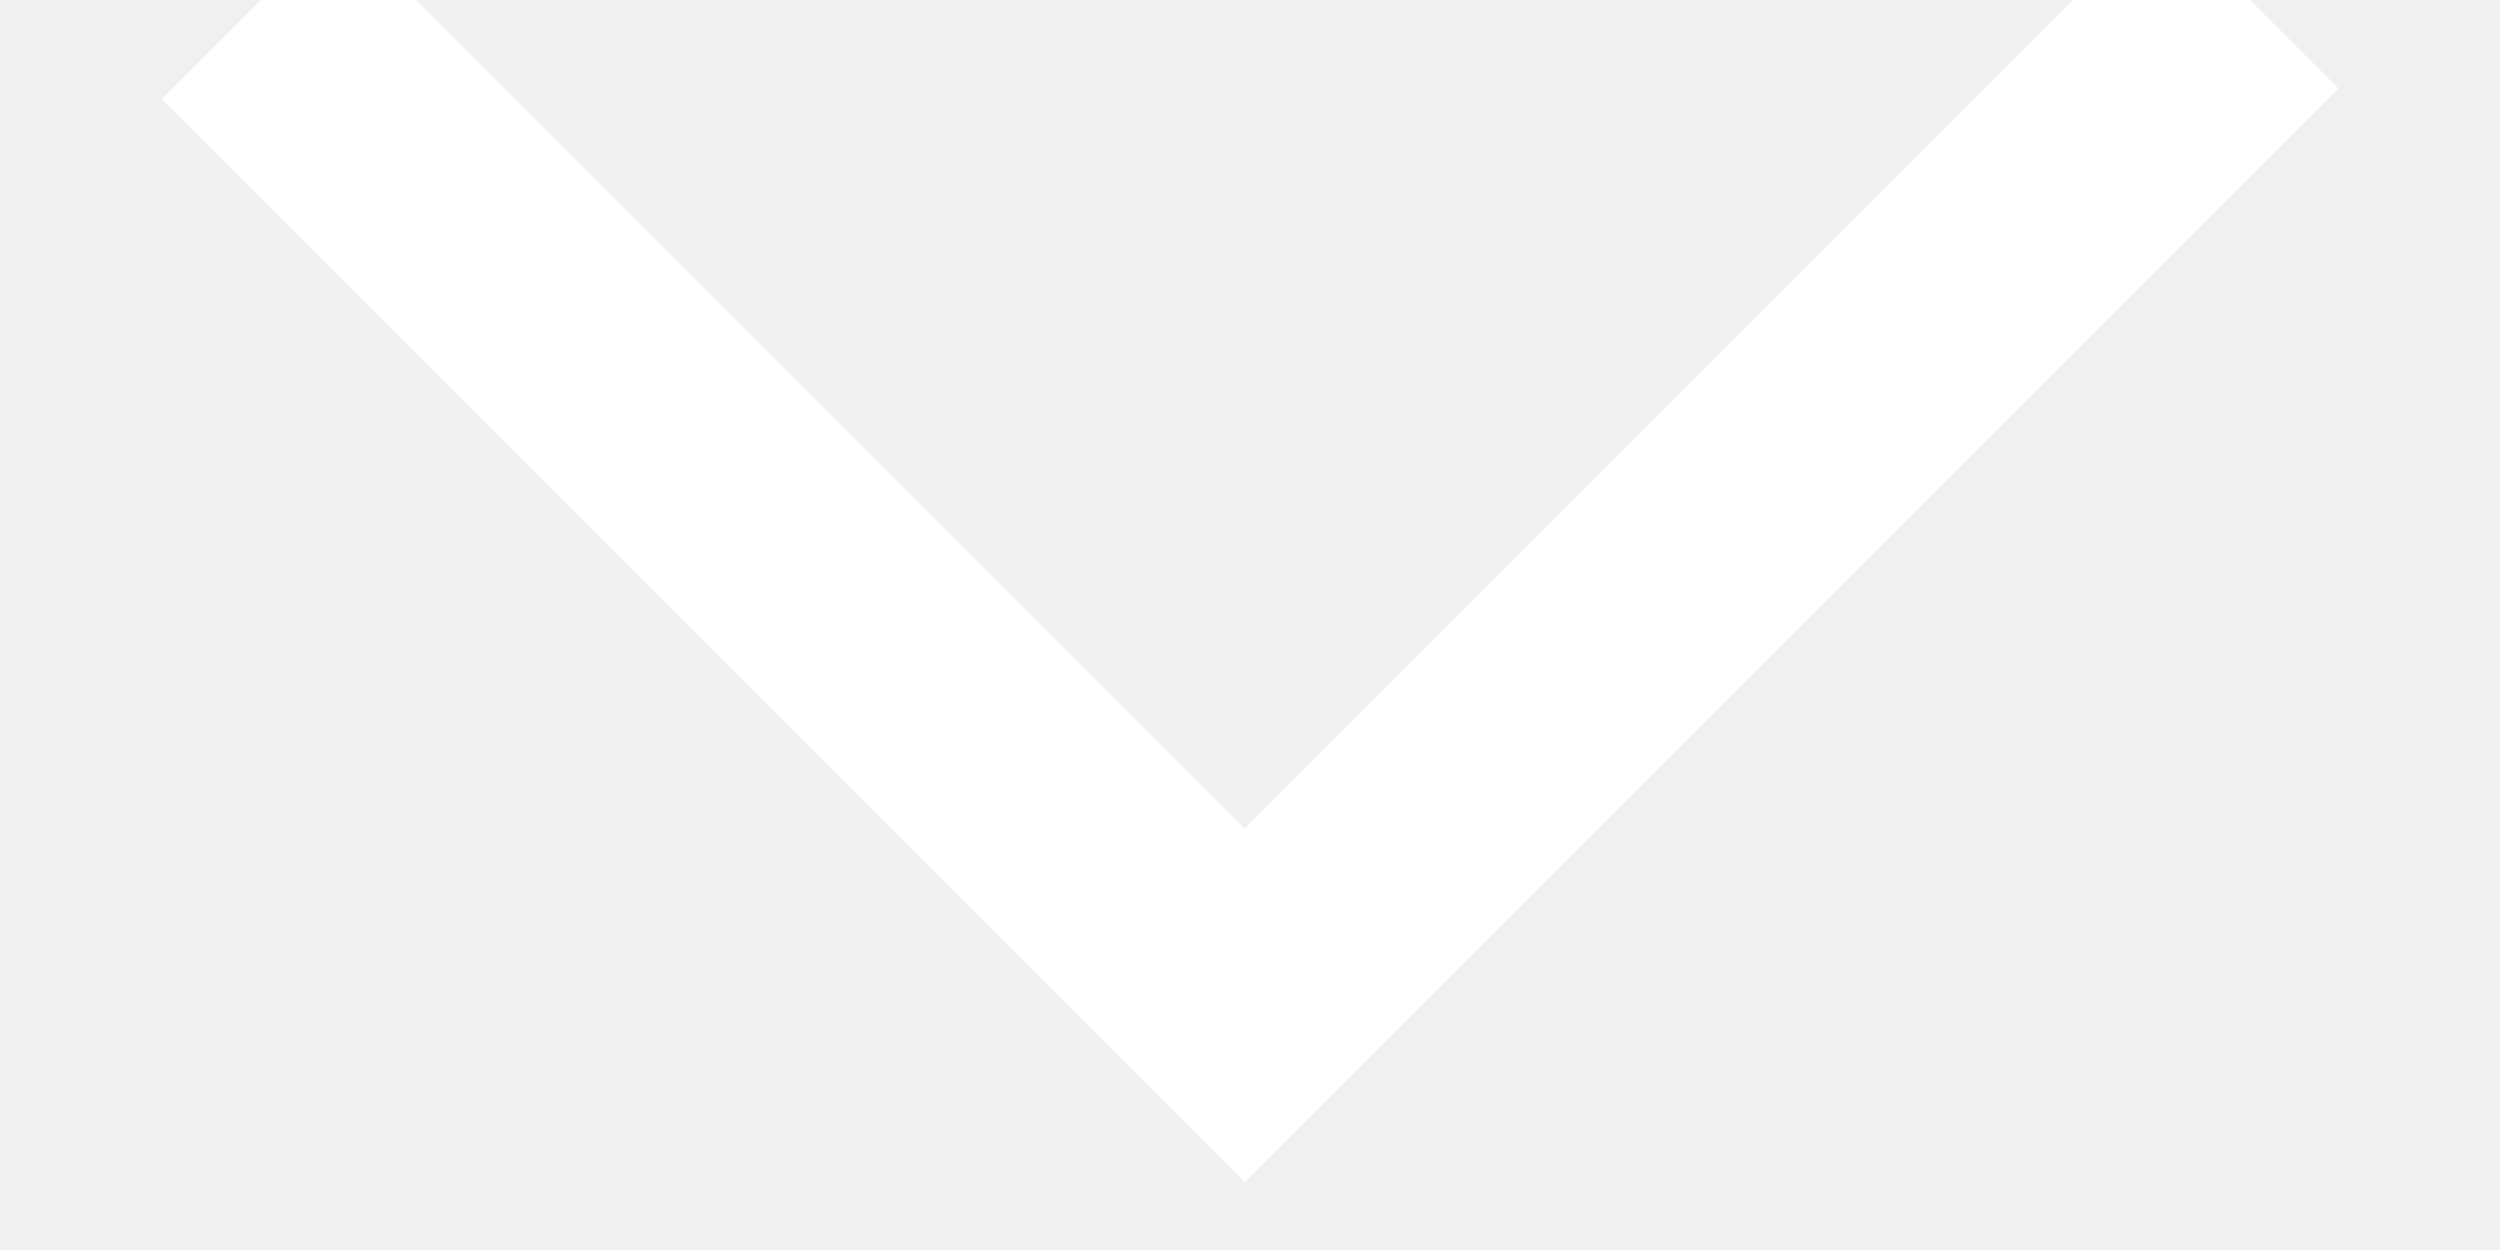
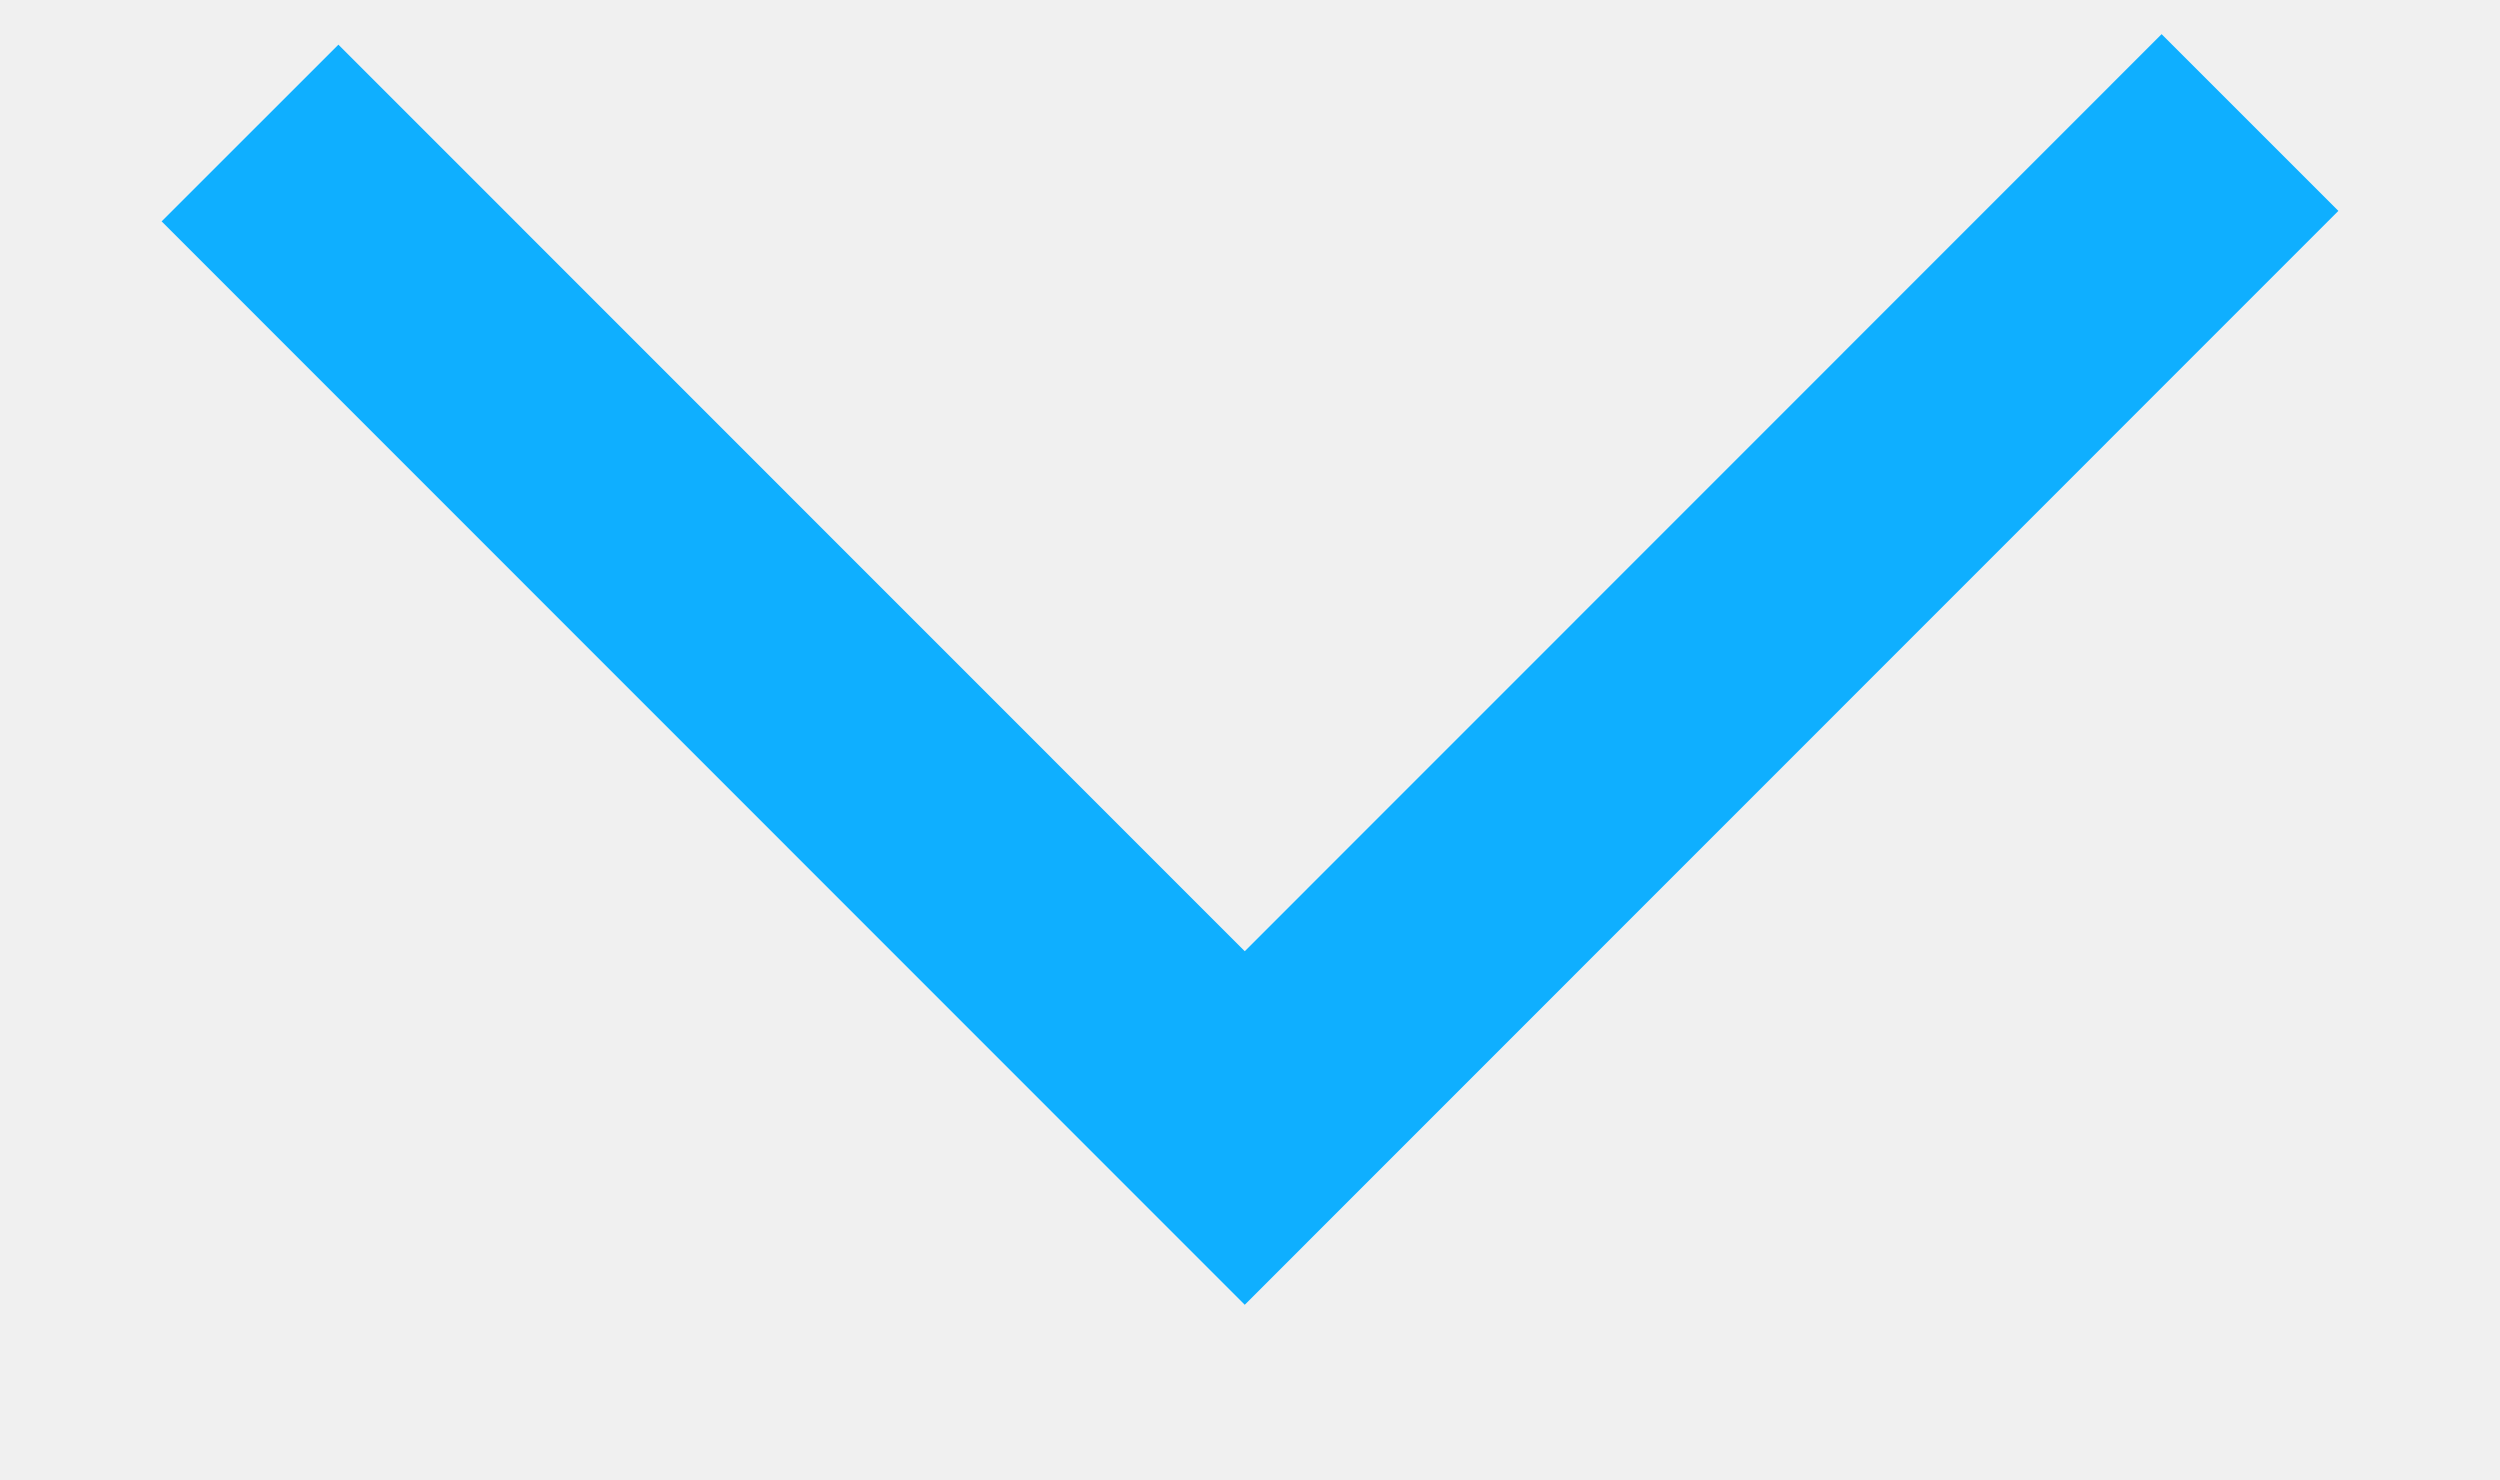
- <svg xmlns="http://www.w3.org/2000/svg" version="1.1" id="Layer_1" x="0px" y="0px" width="10px" height="5px" viewBox="0 0 10 5" enable-background="new 0 0 10 5" xml:space="preserve">
+ <svg xmlns="http://www.w3.org/2000/svg" version="1.1" id="Layer_1" x="0px" y="0px" width="10px" height="5.917px" viewBox="0 0 10 5.917" enable-background="new 0 0 10 5.917" xml:space="preserve">
  <g id="Book-Brawl-UI">
-     <g id="_x32_.-BB_x5F_Home_x5F_Desktop" transform="translate(-877, -915)">
-       <g id="Sort" transform="translate(750, 904)">
-         <g id="Dropdown-Icon" transform="translate(124, 5)">
-           <polyline fill="none" stroke="#FFFFFF" points="4,6.042 7.979,10.021 12,6     " />
+     <g>
+       <g id="_x32_.-BB_x5F_Home_x5F_Desktop_6_" transform="translate(-877, -915)">
+         <g>
+           <g id="Sort_12_" transform="translate(750, 904)">
+             <g id="Dropdown-Icon_12_" transform="translate(124, 5)">
+               <polyline fill="none" stroke="#FFFFFF" points="4,6.532 7.979,10.512 12,6.49       " />
+             </g>
+           </g>
+         </g>
+         <g>
+           <g id="Sort_11_" transform="translate(750, 904)">
+             <g id="Dropdown-Icon_11_" transform="translate(124, 5)">
+               <polyline fill="none" stroke="#0FAFFF" points="4,6.532 7.979,10.512 12,6.49       " />
+             </g>
+           </g>
        </g>
      </g>
    </g>
  </g>
</svg>
